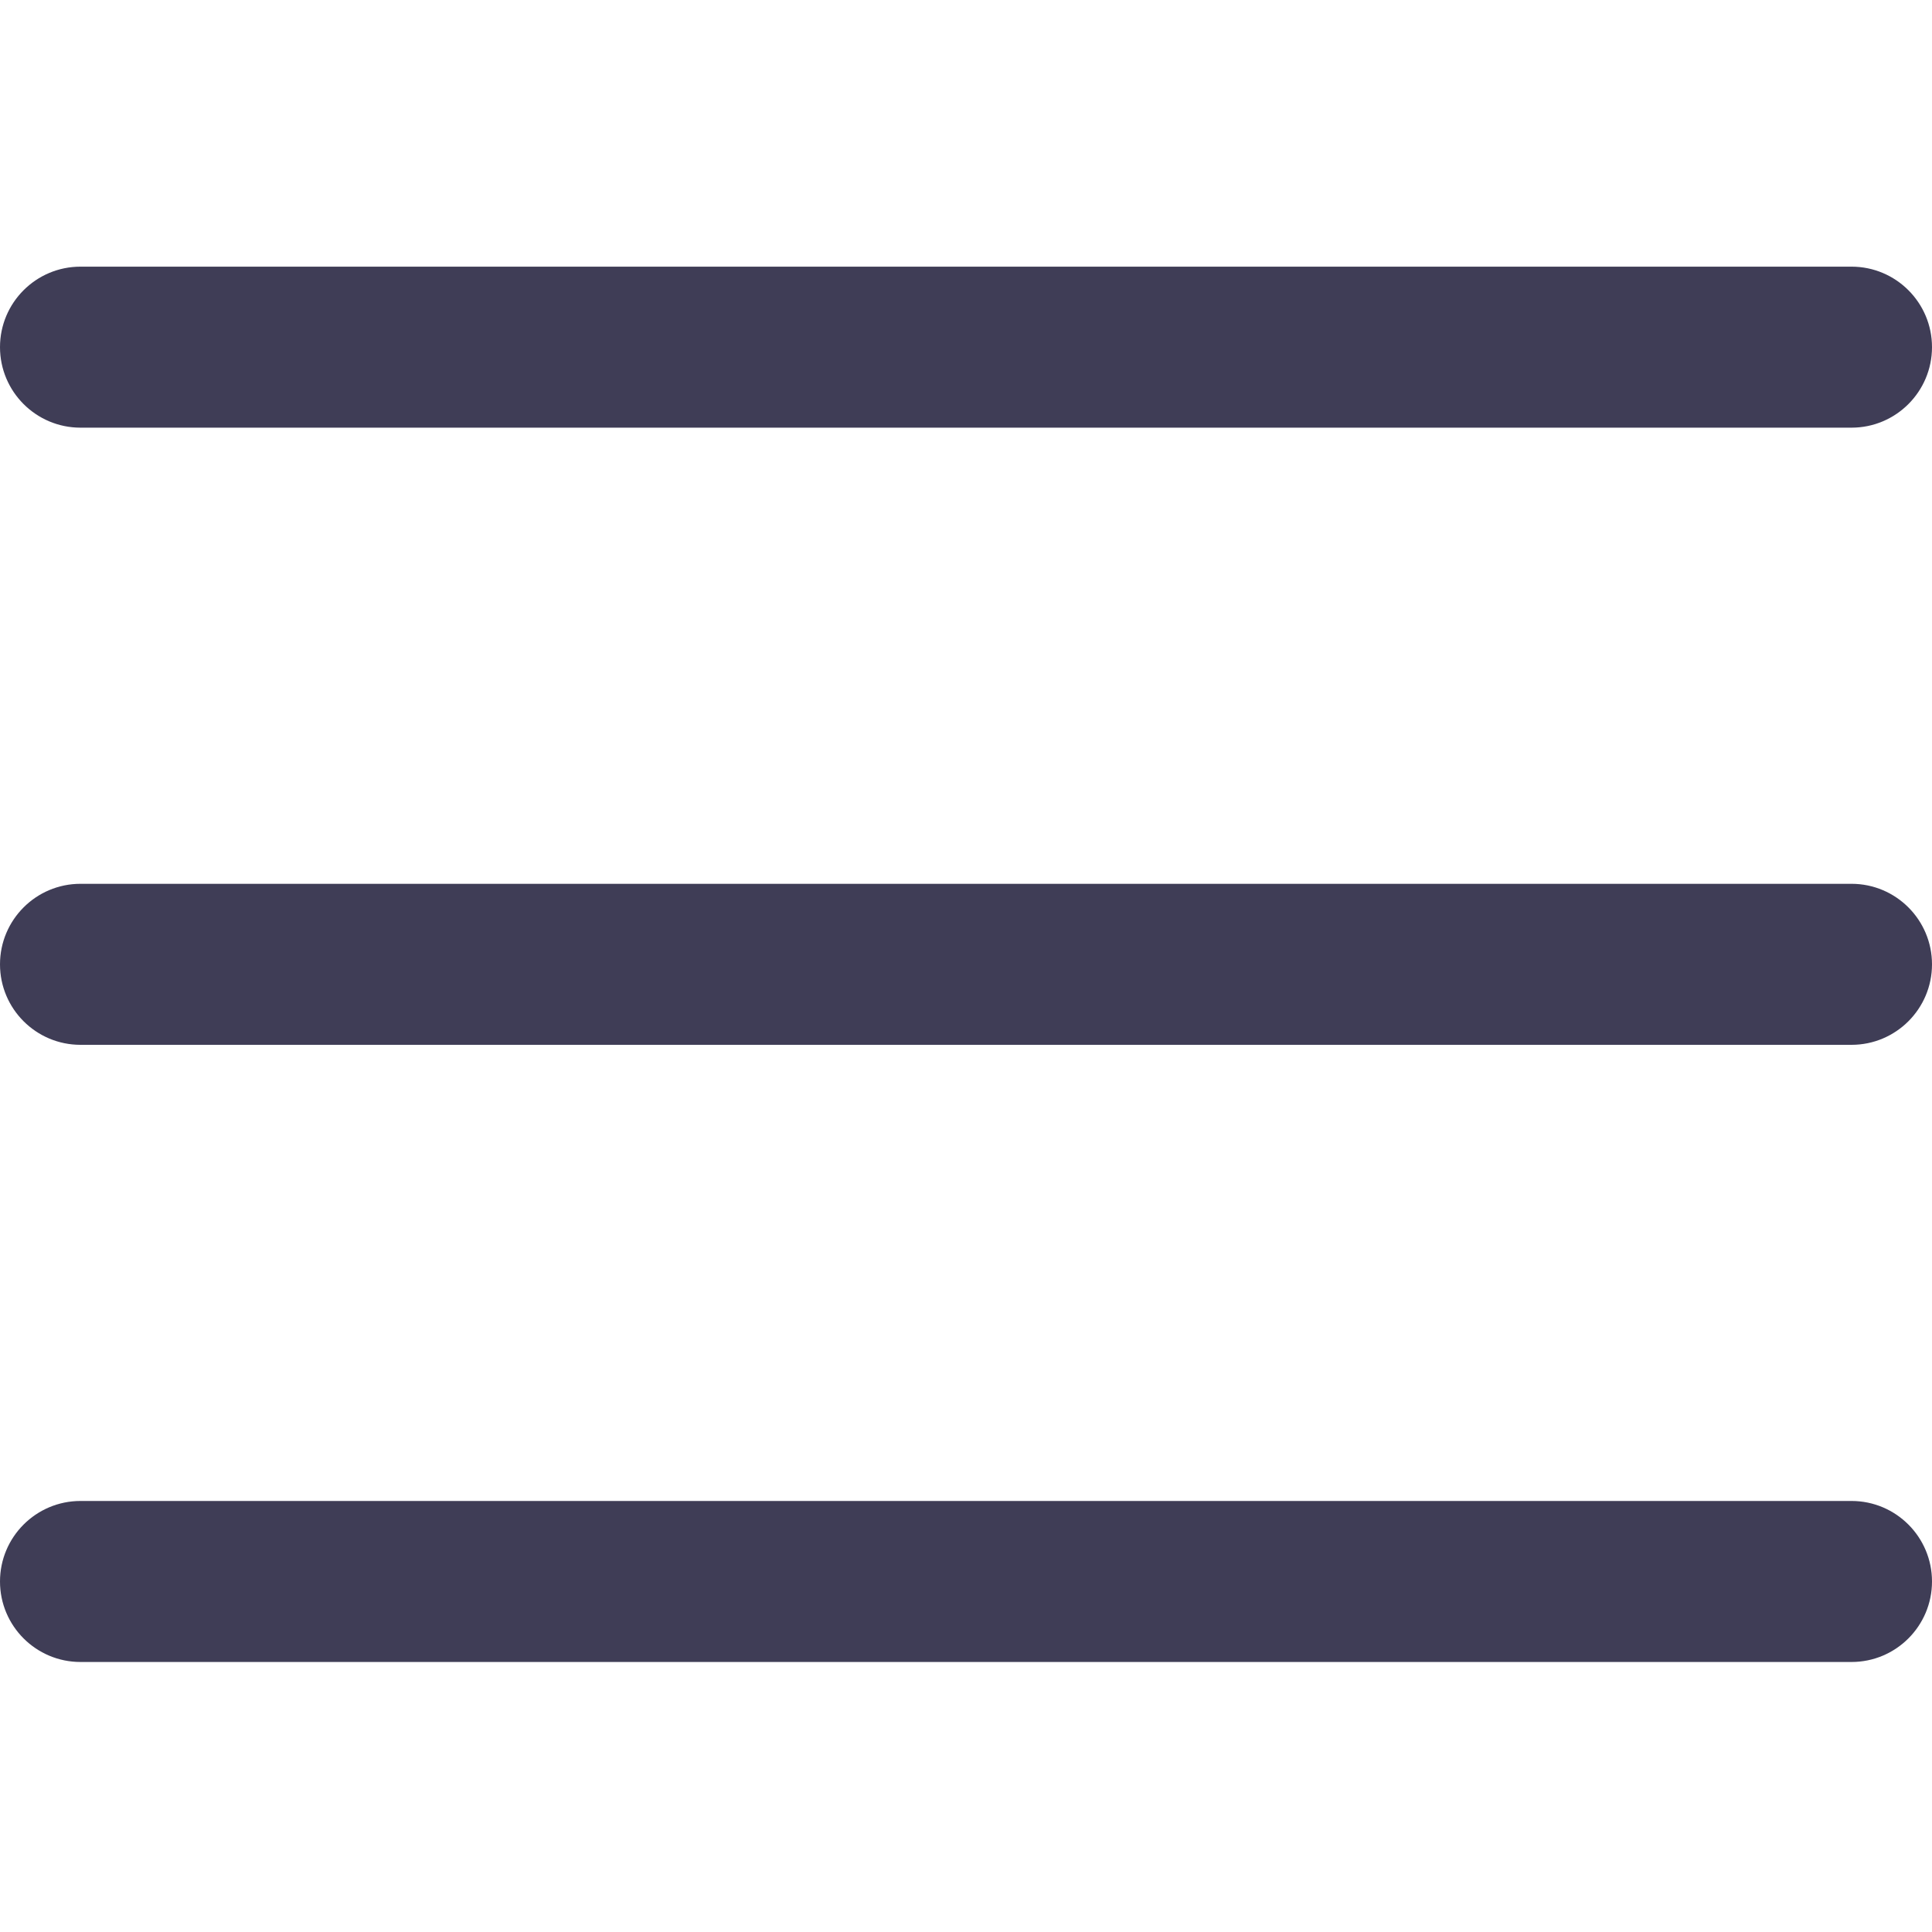
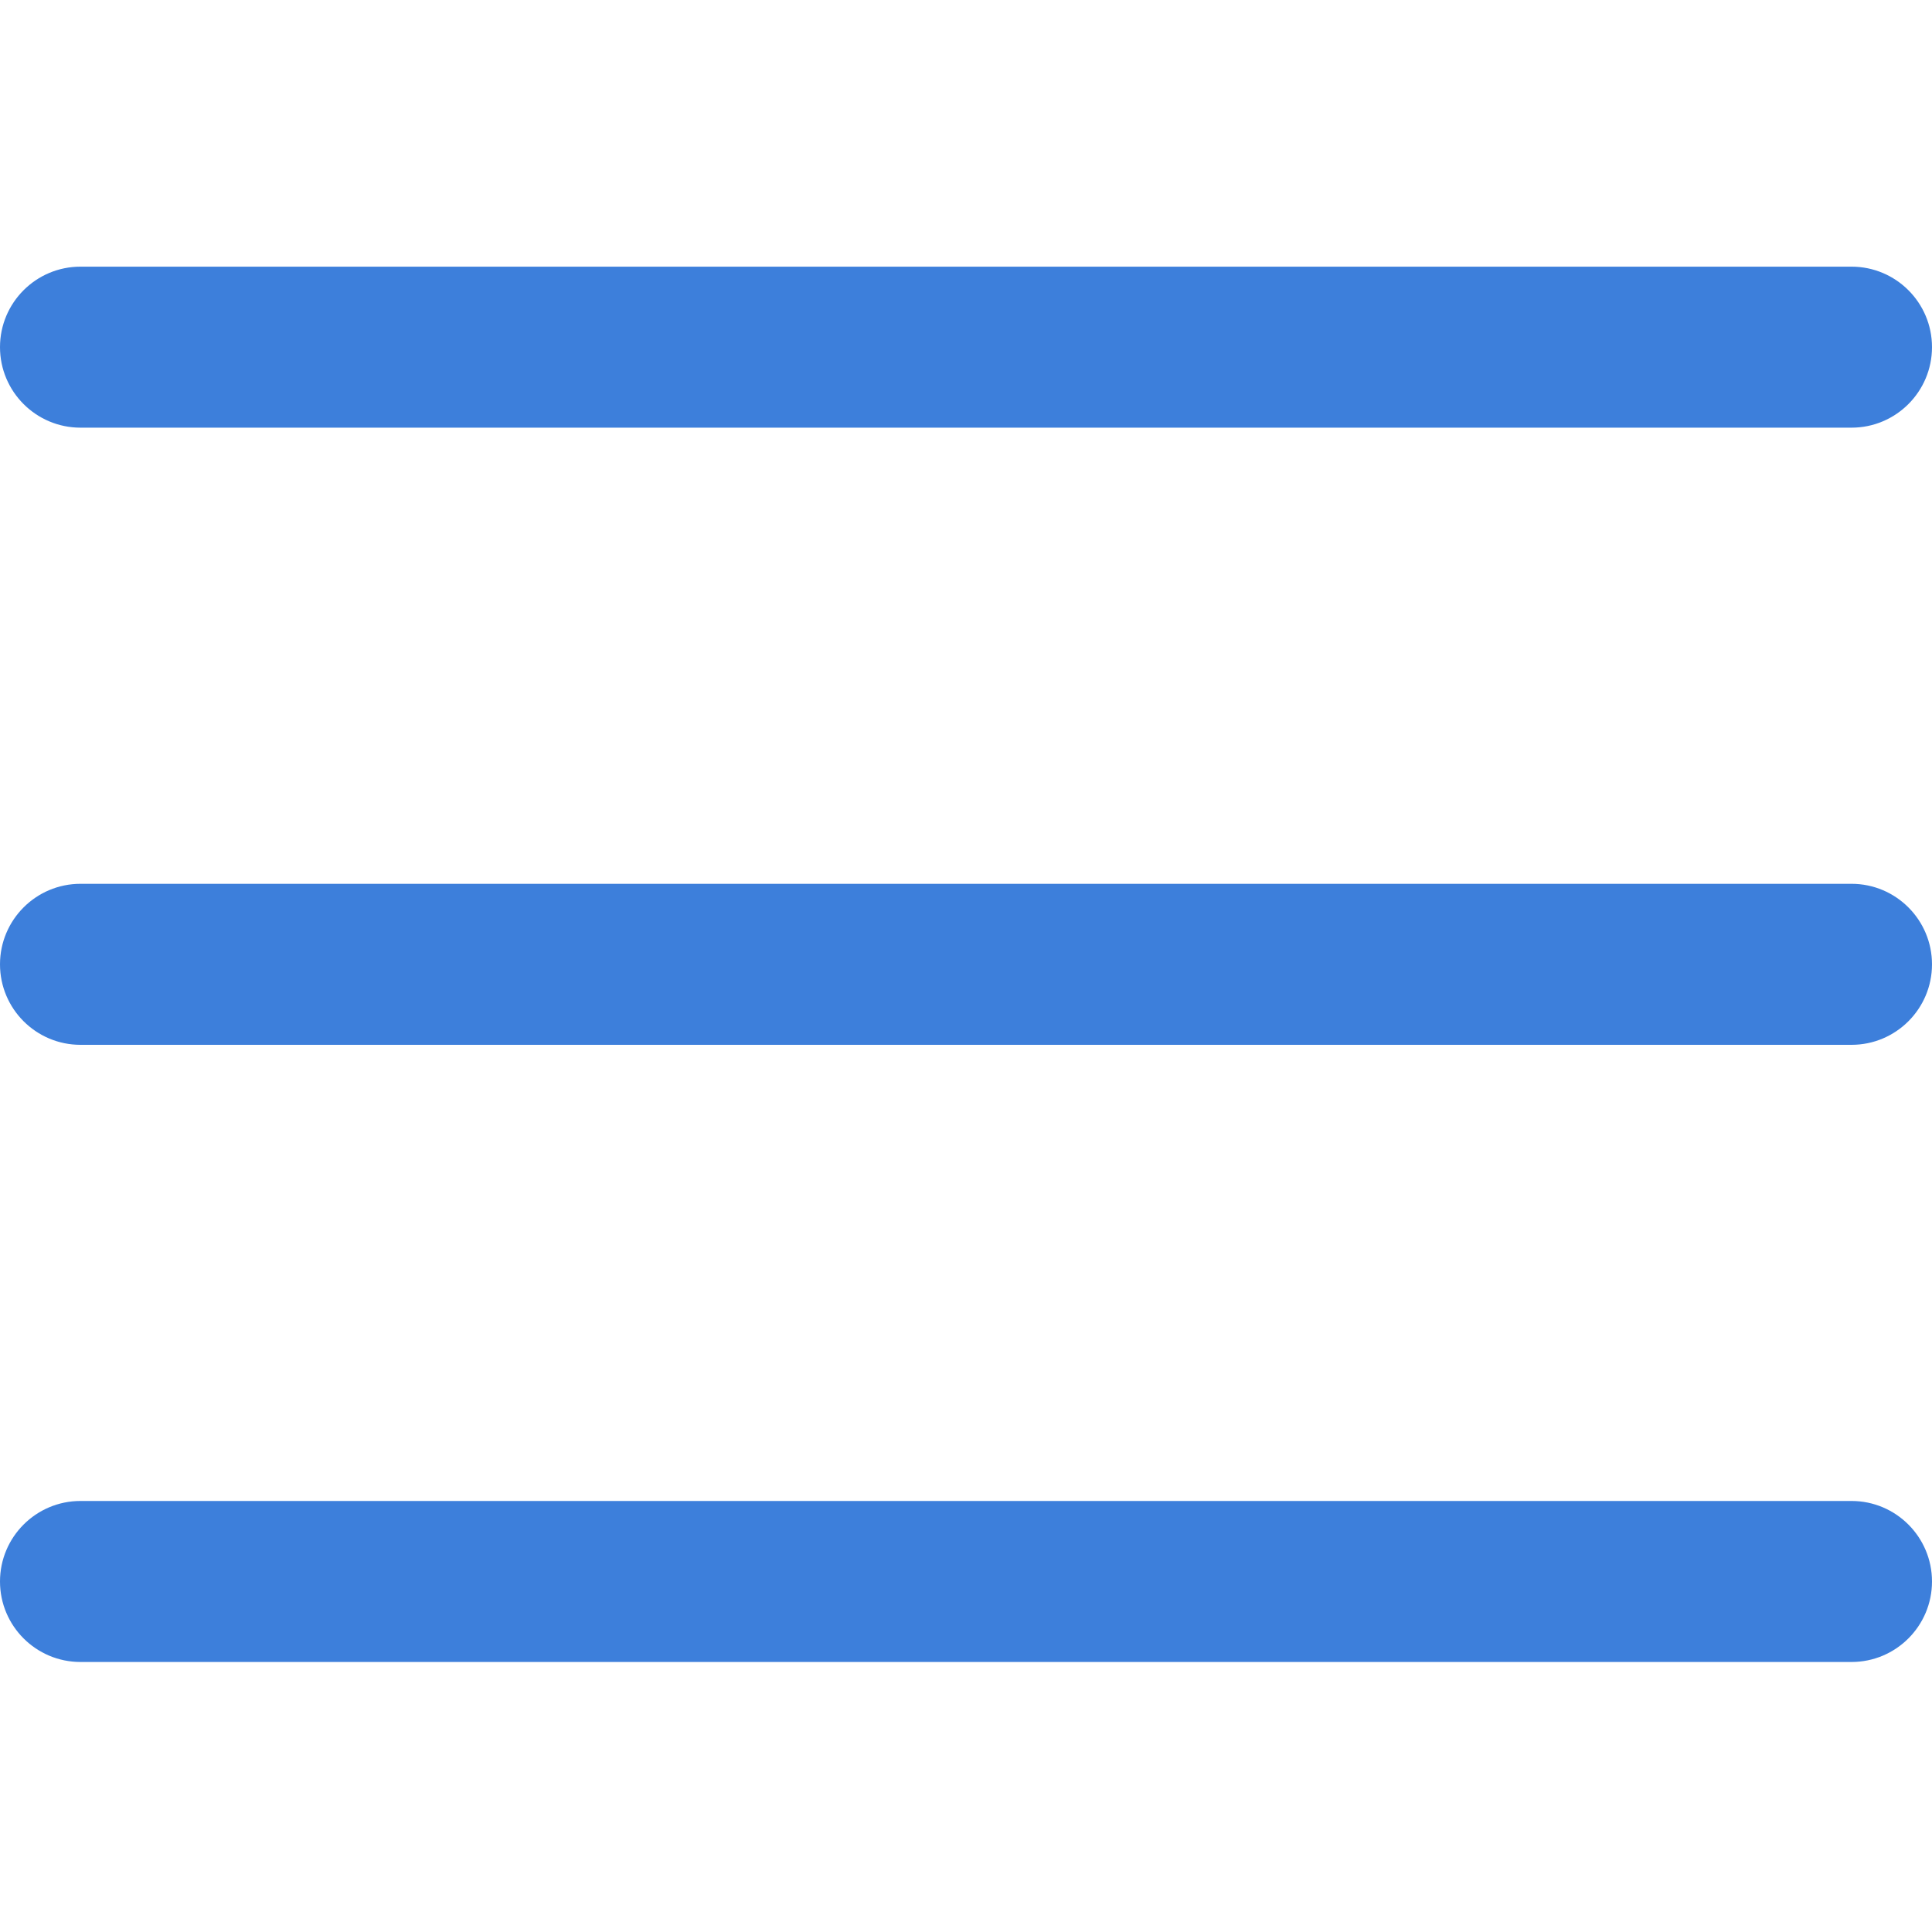
<svg xmlns="http://www.w3.org/2000/svg" width="50" height="50" viewBox="0 0 50 50" fill="none">
-   <path d="M47.917 27.04H2.083C0.933 27.04 0 26.107 0 24.957C0 23.807 0.933 22.873 2.083 22.873H47.917C49.067 22.873 50 23.807 50 24.957C50 26.107 49.067 27.04 47.917 27.04Z" fill="#3F3D56" />
-   <path d="M47.917 11.068H2.083C0.933 11.068 0 10.134 0 8.984C0 7.834 0.933 6.901 2.083 6.901H47.917C49.067 6.901 50 7.834 50 8.984C50 10.134 49.067 11.068 47.917 11.068Z" fill="#3F3D56" />
-   <path d="M47.917 43.012H2.083C0.933 43.012 0 42.079 0 40.929C0 39.779 0.933 38.845 2.083 38.845H47.917C49.067 38.845 50 39.779 50 40.929C50 42.079 49.067 43.012 47.917 43.012Z" fill="#3F3D56" />
+   <path d="M47.917 27.04H2.083C0.933 27.04 0 26.107 0 24.957C0 23.807 0.933 22.873 2.083 22.873H47.917C49.067 22.873 50 23.807 50 24.957C50 26.107 49.067 27.04 47.917 27.04Z" fill="#3D7FDB" />
+   <path d="M47.917 11.068H2.083C0.933 11.068 0 10.134 0 8.984C0 7.834 0.933 6.901 2.083 6.901H47.917C49.067 6.901 50 7.834 50 8.984C50 10.134 49.067 11.068 47.917 11.068Z" fill="#3D7FDB" />
+   <path d="M47.917 43.012H2.083C0.933 43.012 0 42.079 0 40.929C0 39.779 0.933 38.845 2.083 38.845H47.917C49.067 38.845 50 39.779 50 40.929C50 42.079 49.067 43.012 47.917 43.012Z" fill="#3D7FDB" />
</svg>
